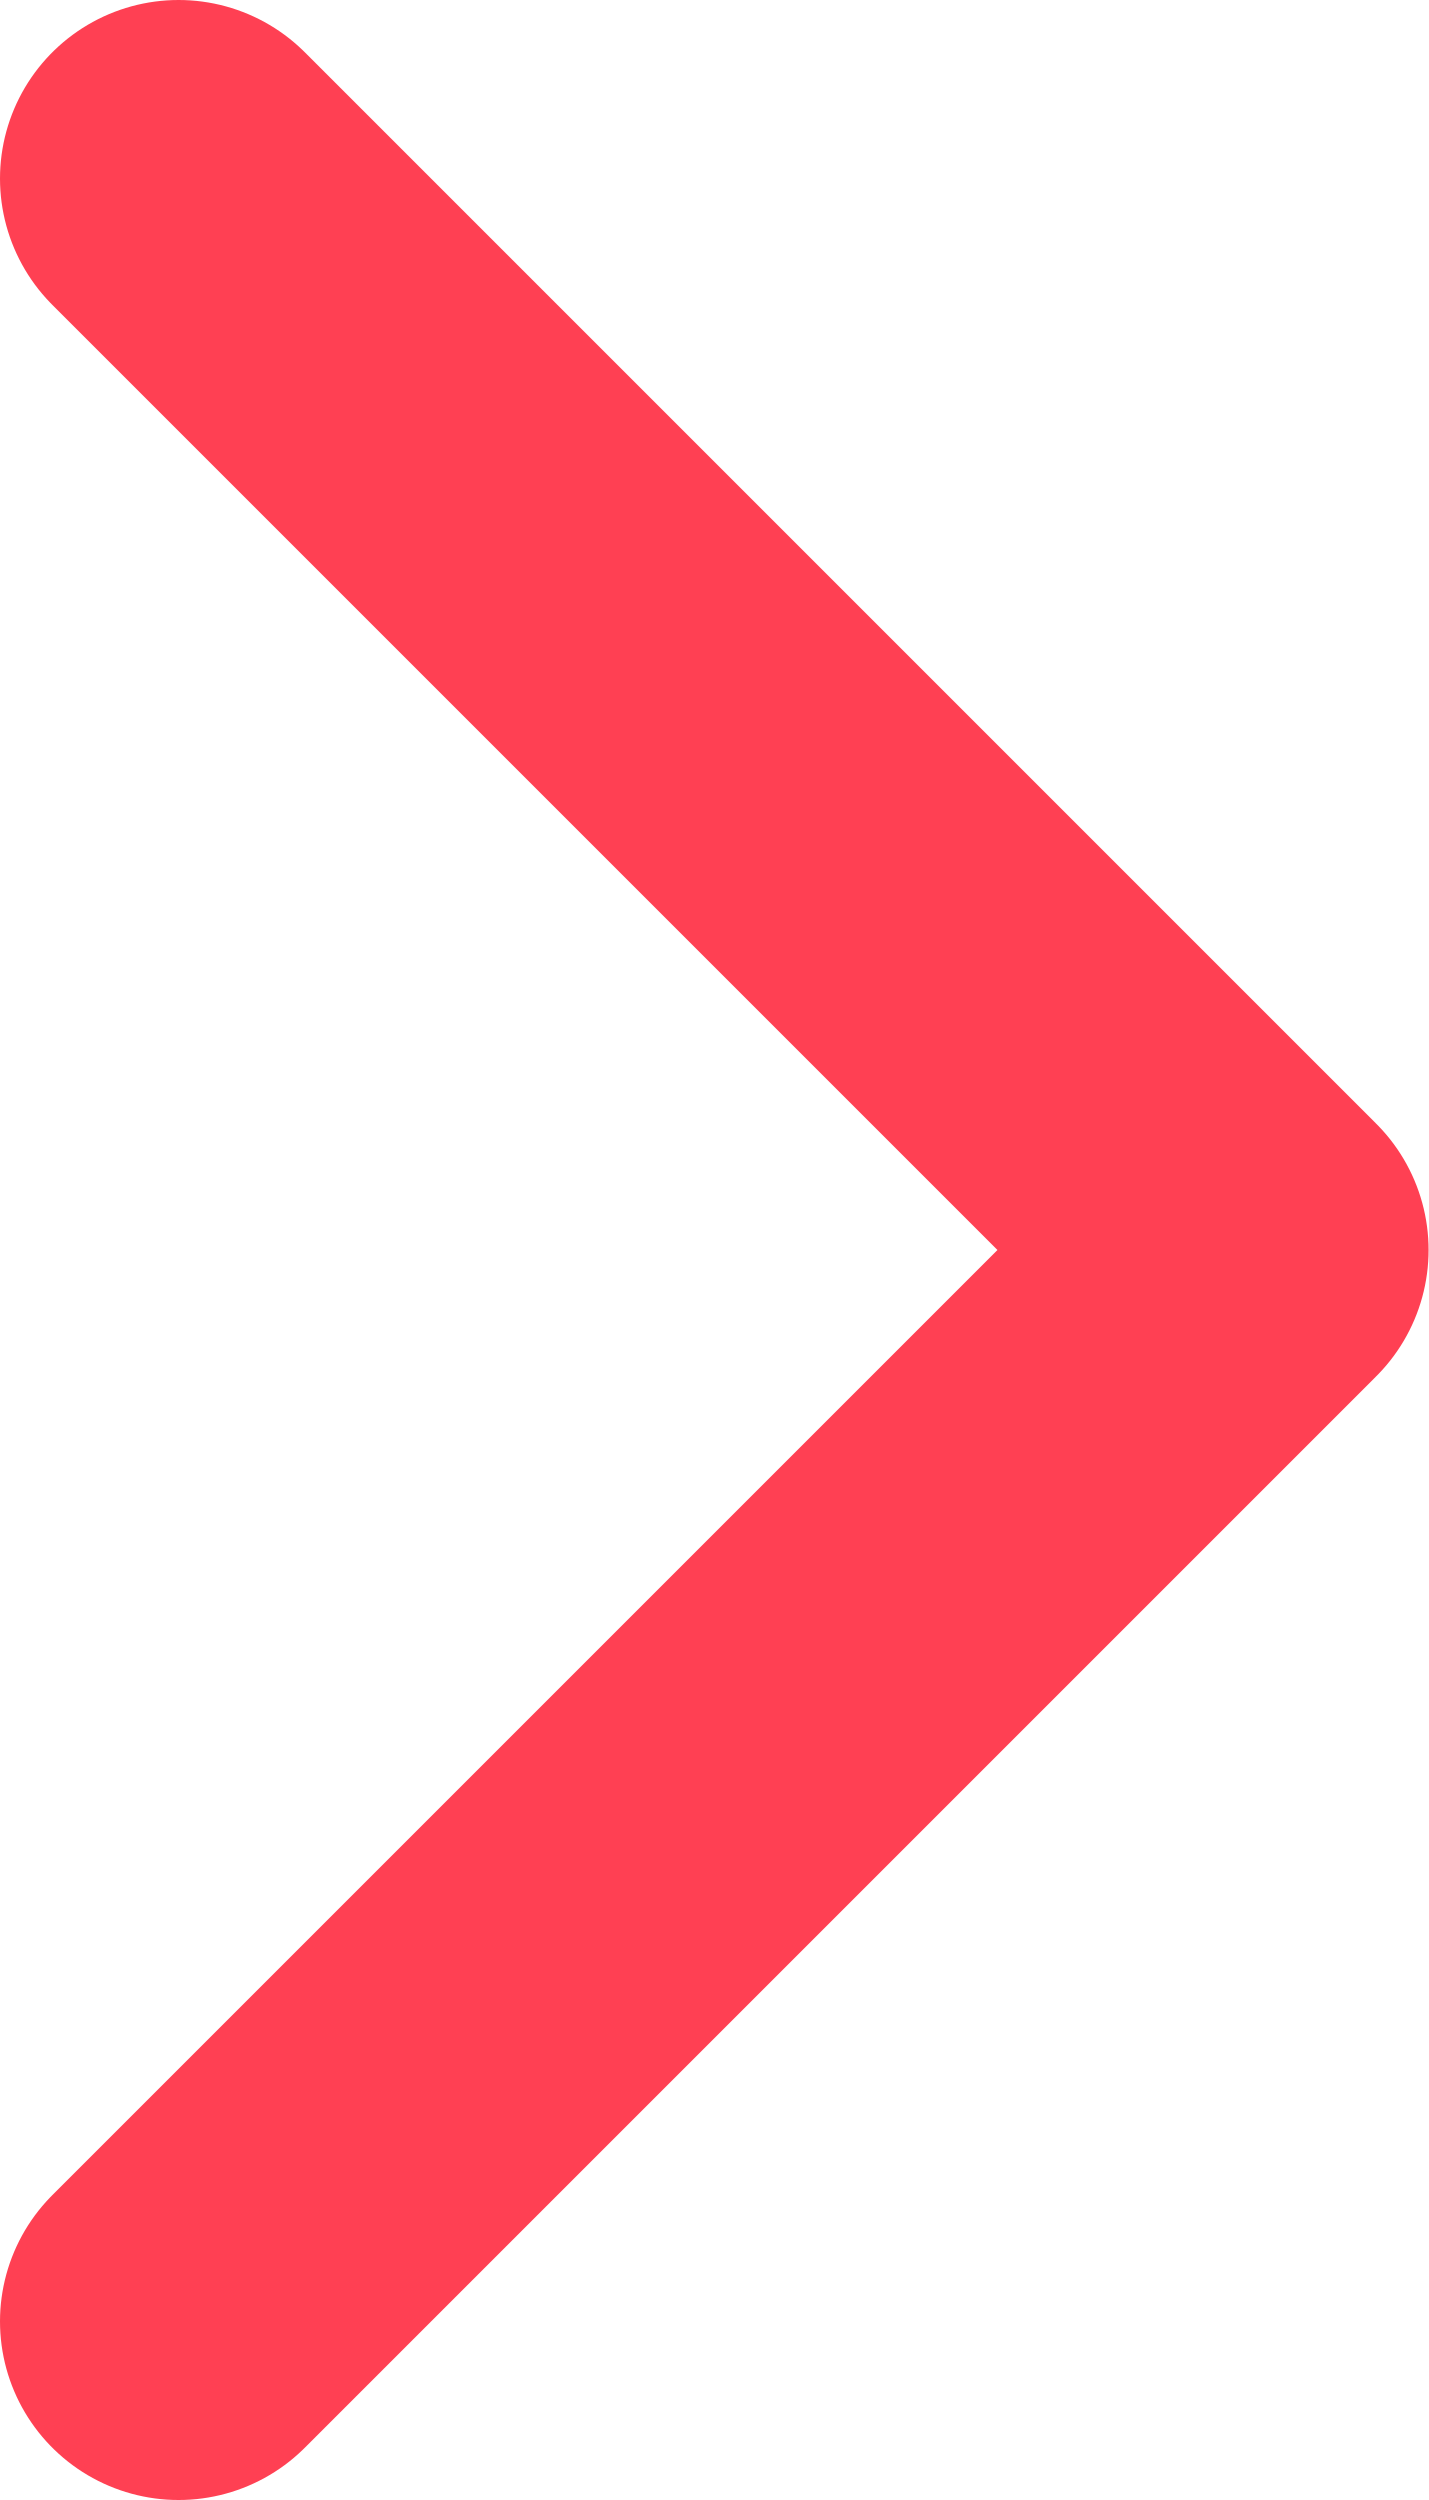
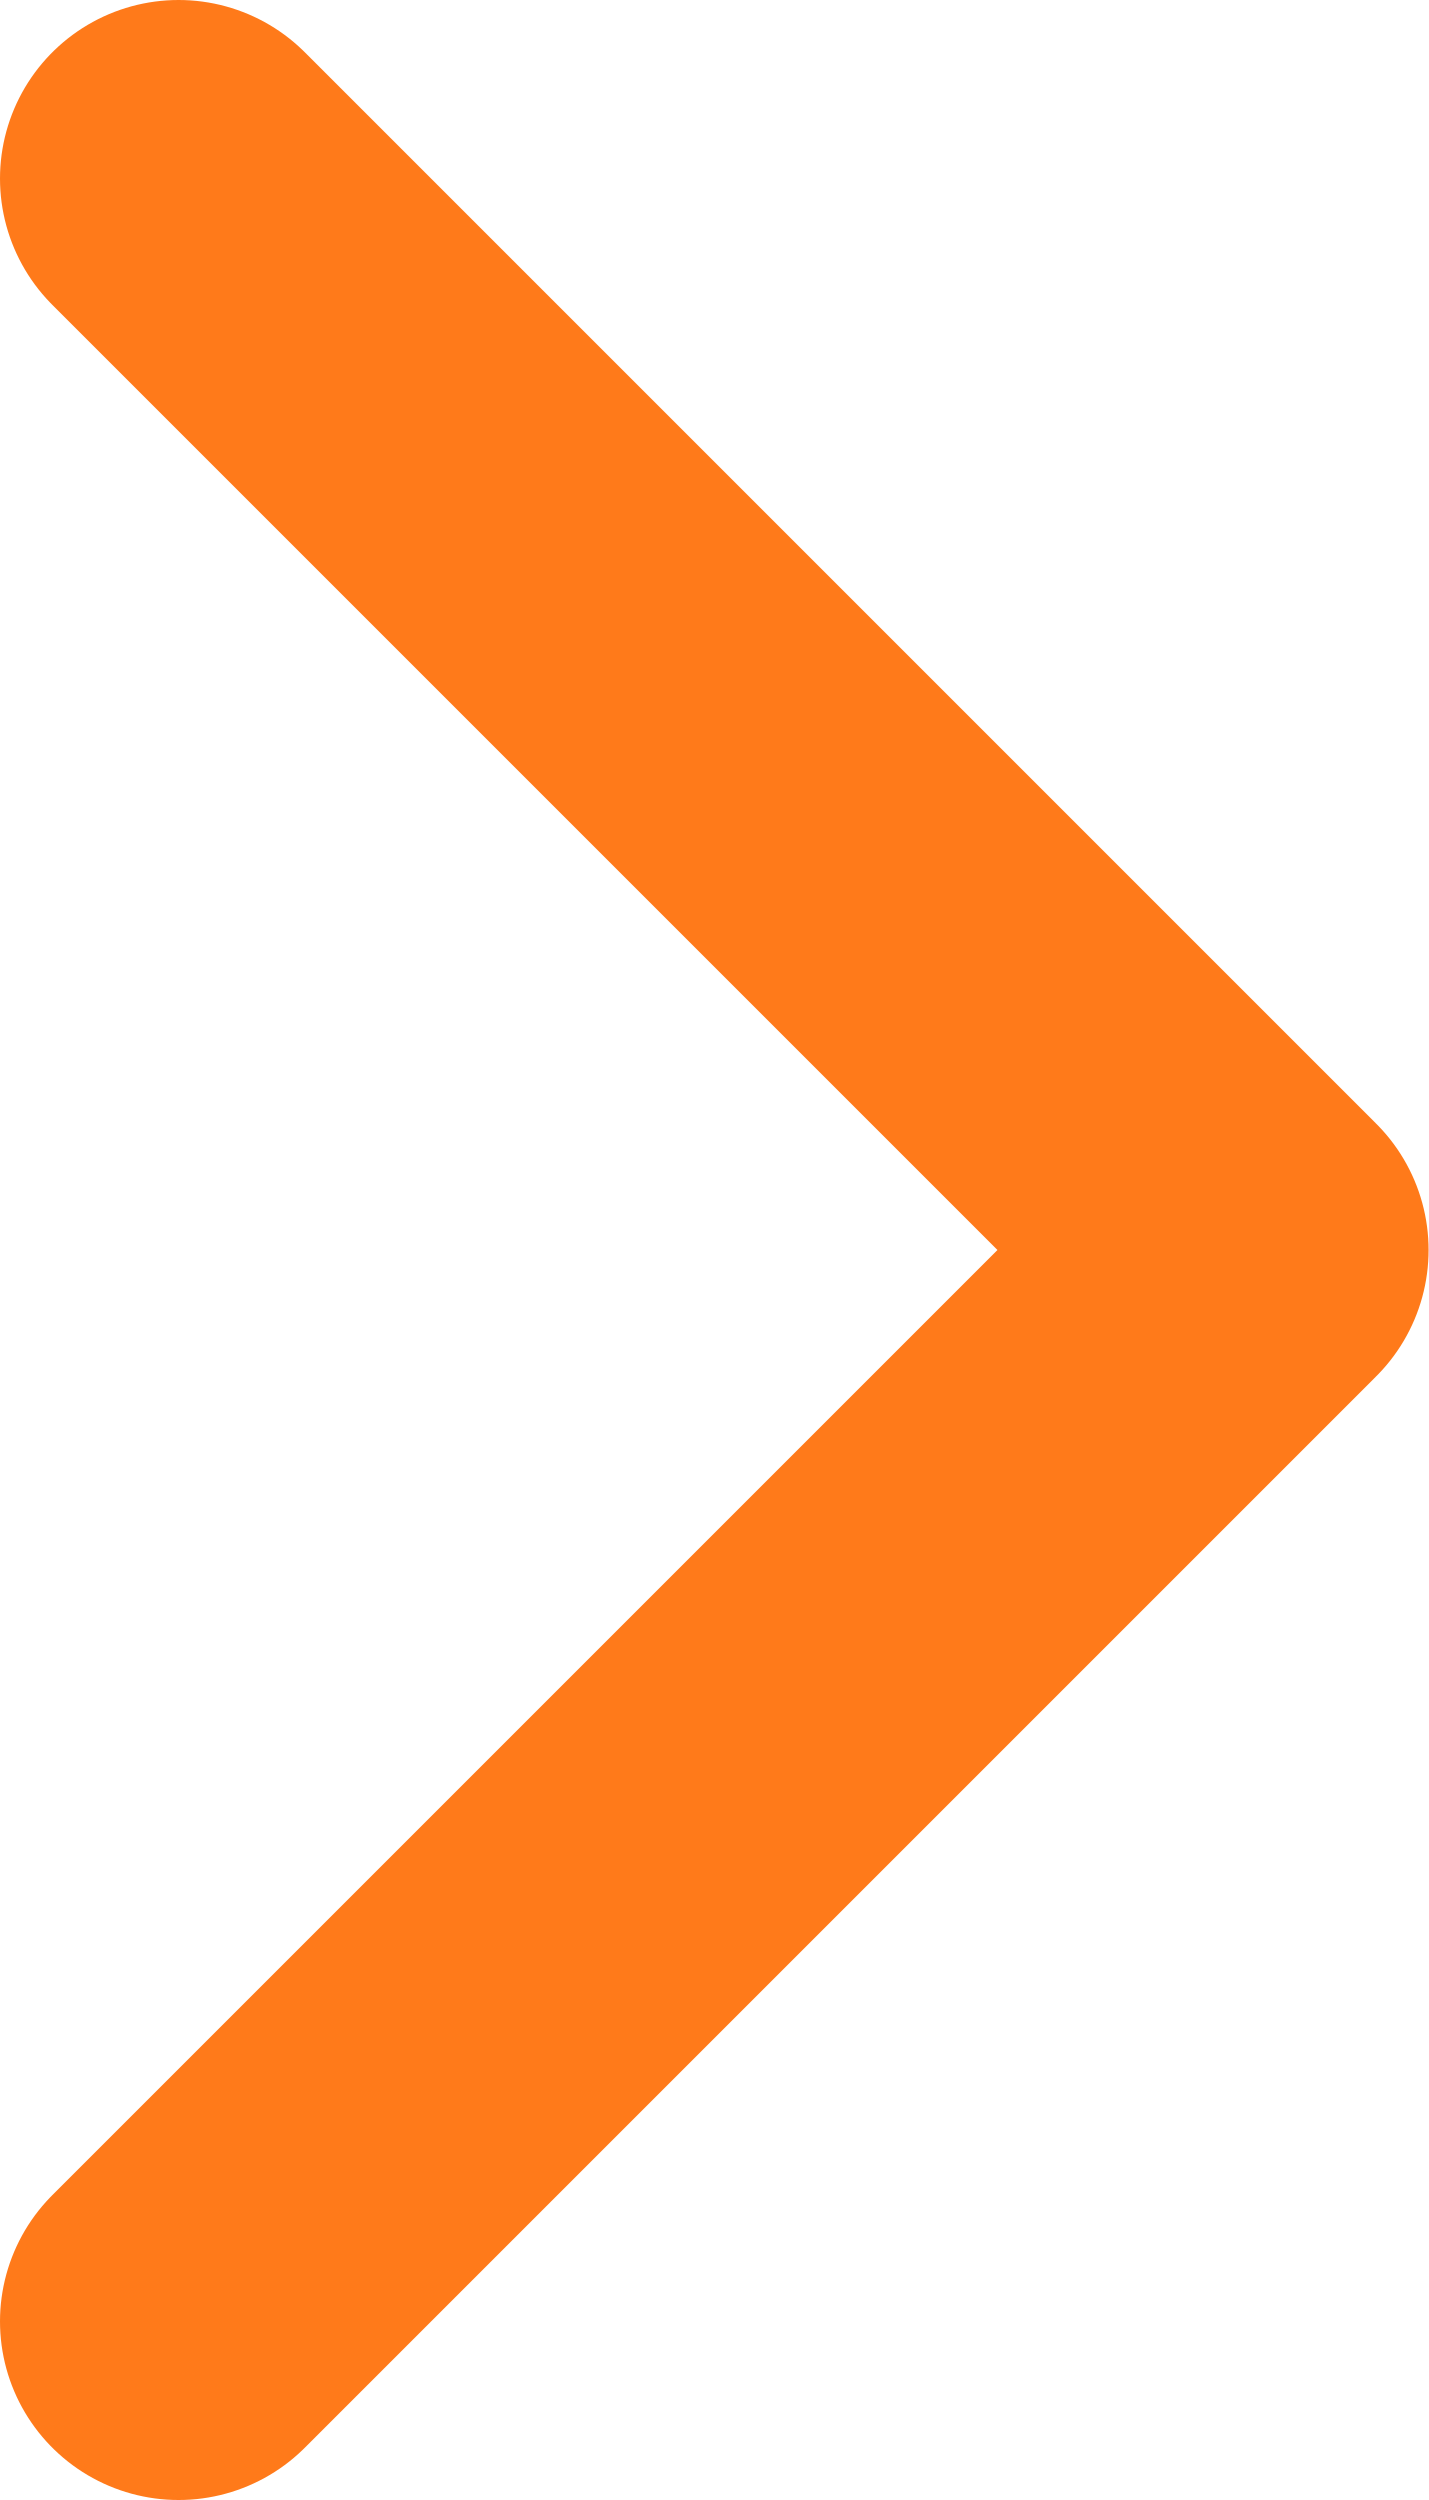
<svg xmlns="http://www.w3.org/2000/svg" width="8" height="14" viewBox="0 0 8 14" fill="none">
-   <path d="M1 13L7 7L1 1" stroke="#FF4053" stroke-width="2" stroke-linecap="round" stroke-linejoin="round" />
+   <path d="M1 13L7 7L1 1" stroke="#FF7A1A" stroke-width="2" stroke-linecap="round" stroke-linejoin="round" />
</svg>
